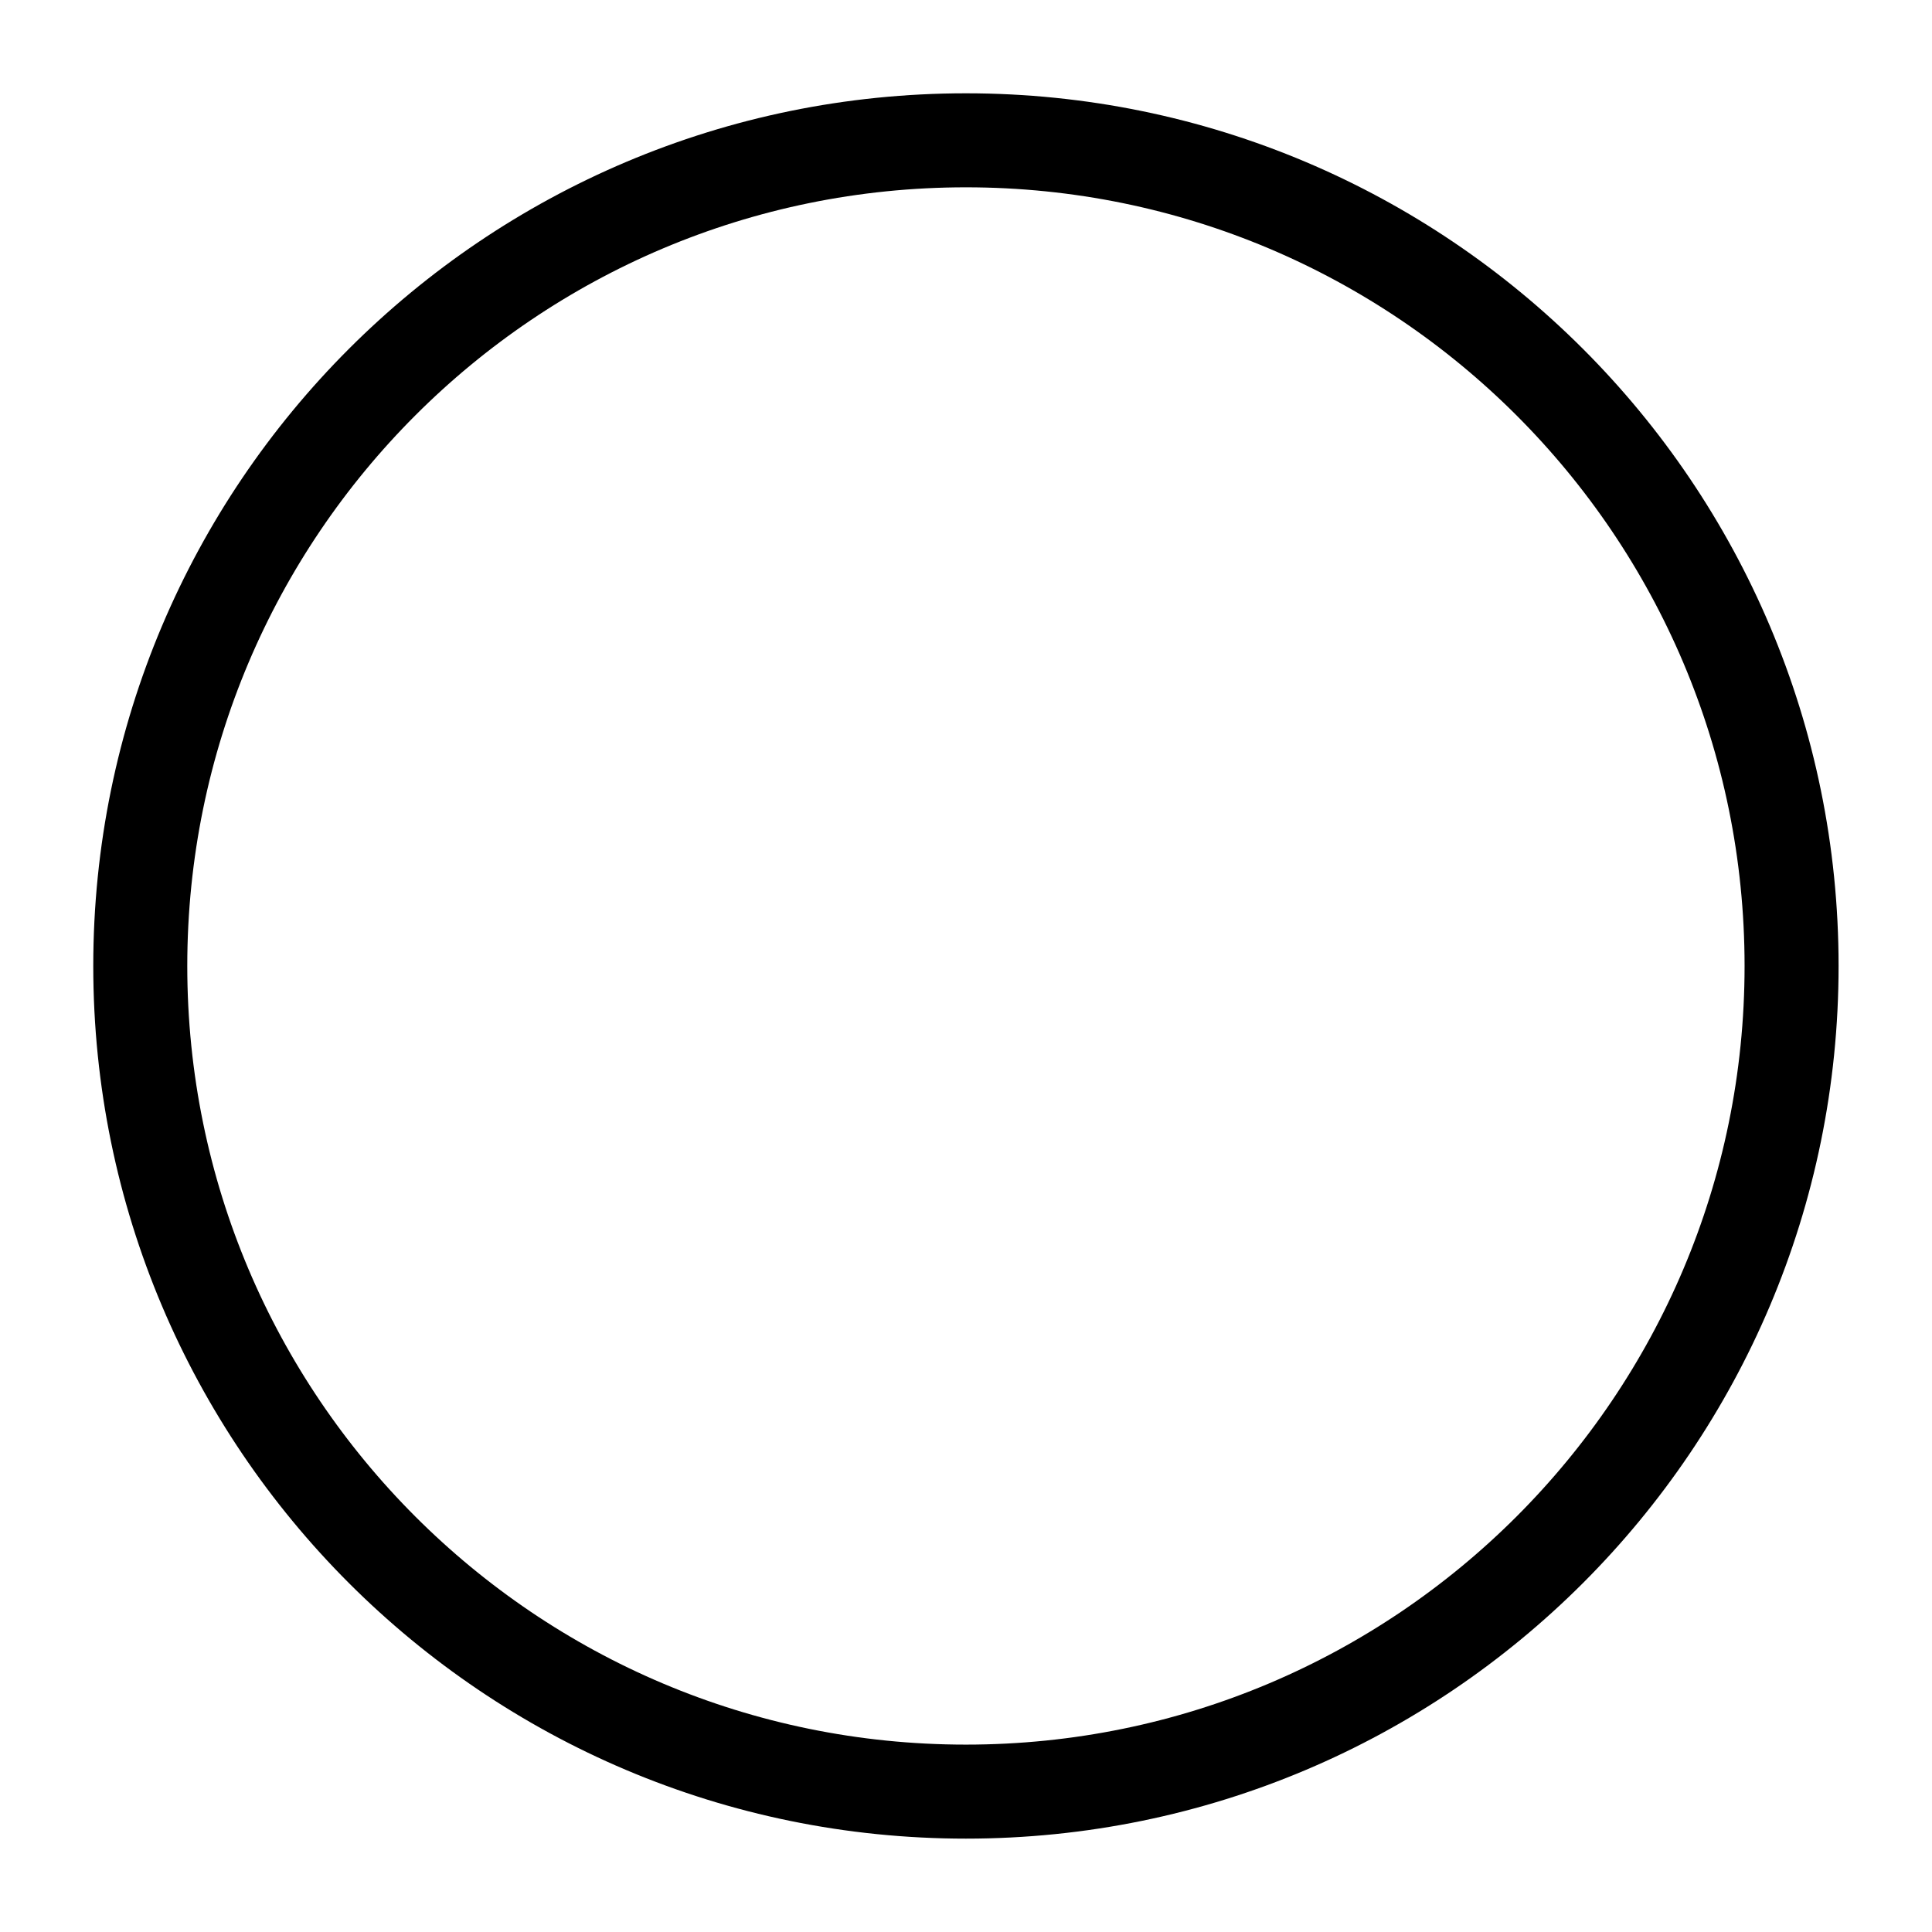
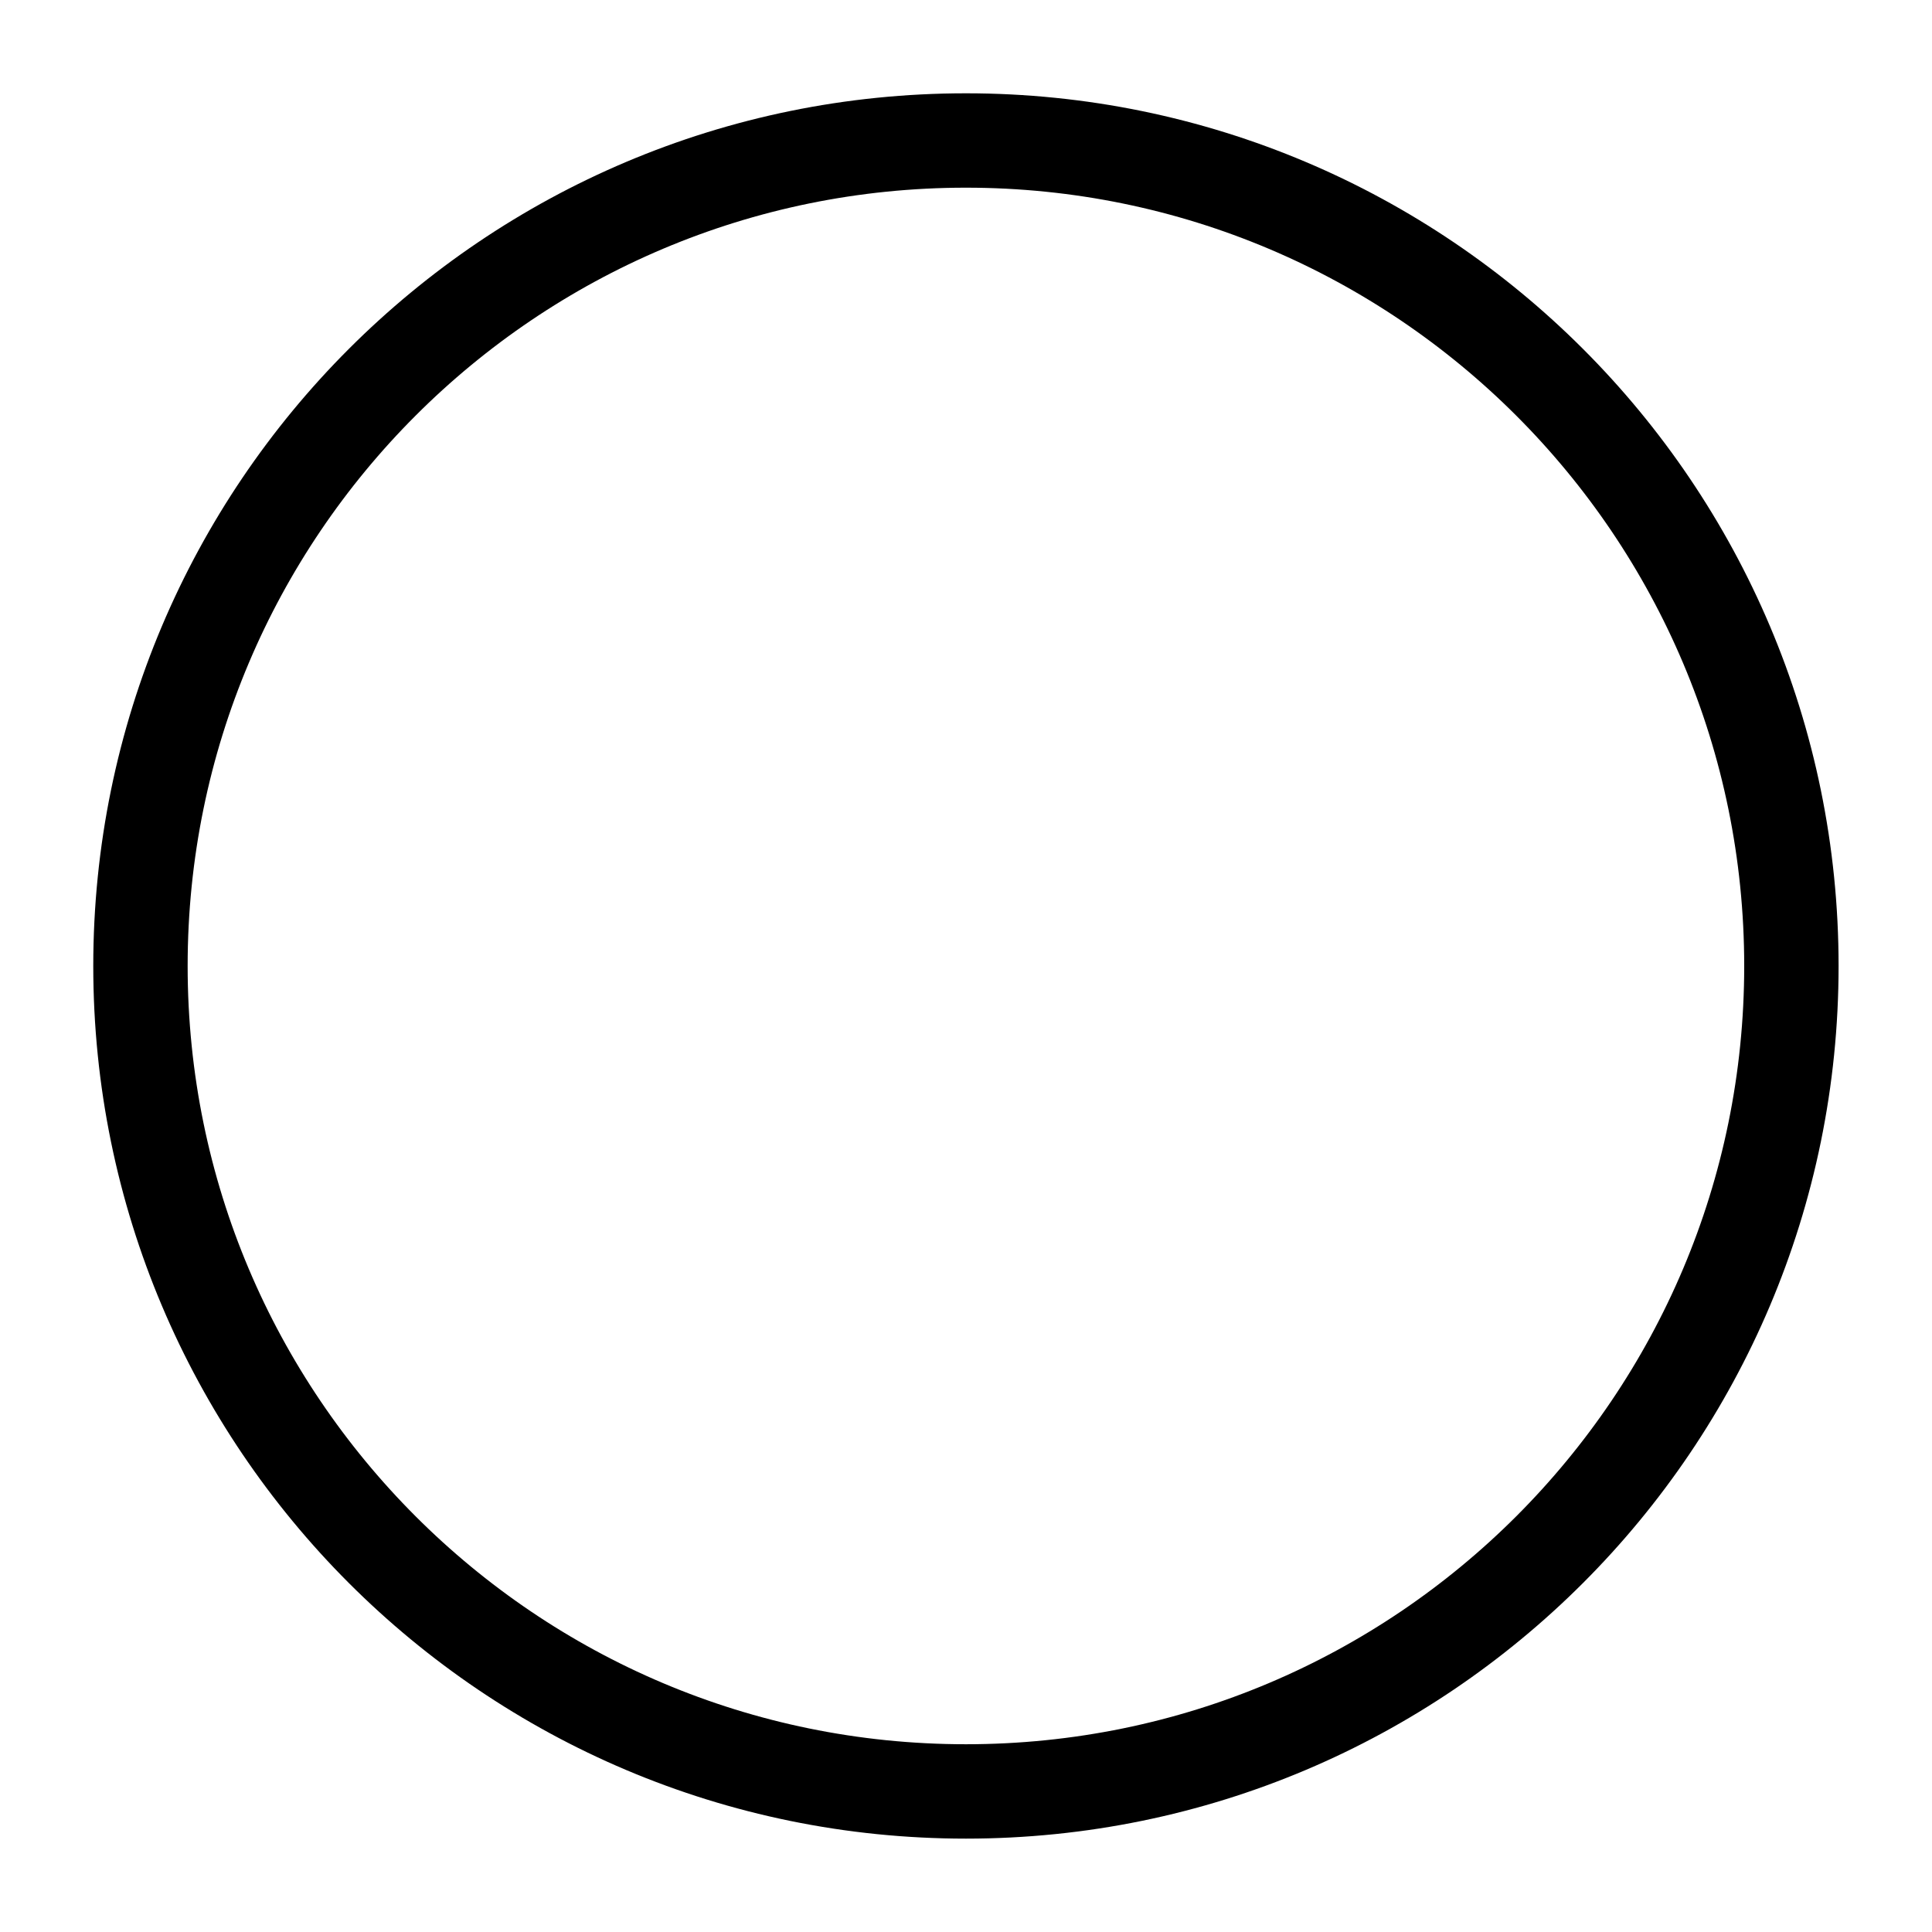
- <svg xmlns="http://www.w3.org/2000/svg" width="2048" height="2048" id="svg3891" version="1.1">
+ <svg xmlns="http://www.w3.org/2000/svg" version="1.1" id="svg3891" height="2048" width="2048">
  <defs id="defs3893" />
-   <g id="layer1" transform="translate(0,995.6378)">
-     <g transform="matrix(96.75289,0,0,96.75289,55.32816,-100816.34)" id="layer1-6">
-       <path style="fill:#001850;fill-opacity:0;stroke:#000000;stroke-width:1.03;stroke-miterlimit:4;stroke-opacity:1;stroke-dasharray:none" d="m 19.057,1042.291 c 0,-4.996 -4.05,-9.046 -9.046,-9.046 -4.996,0 -9.046,4.05 -9.046,9.046 0,4.996 4.05,9.046 9.046,9.046 4.996,0 9.046,-4.05 9.046,-9.046 z" id="path4481" />
+   <g transform="translate(0,995.6378)" id="layer1">
+     <g id="layer1-6" transform="matrix(96.75289,0,0,96.75289,55.32816,-100816.34)">
+       <path id="path4481" d="m 19.055,1042.291 c 0,-4.995 -4.049,-9.044 -9.044,-9.044 -4.995,0 -9.044,4.049 -9.044,9.044 0,4.995 4.049,9.044 9.044,9.044 4.995,0 9.044,-4.049 9.044,-9.044 z" style="fill:#001850;fill-opacity:0;stroke:#000000;stroke-width:1.034;stroke-miterlimit:4;stroke-dasharray:none;stroke-opacity:1" />
    </g>
  </g>
</svg>
